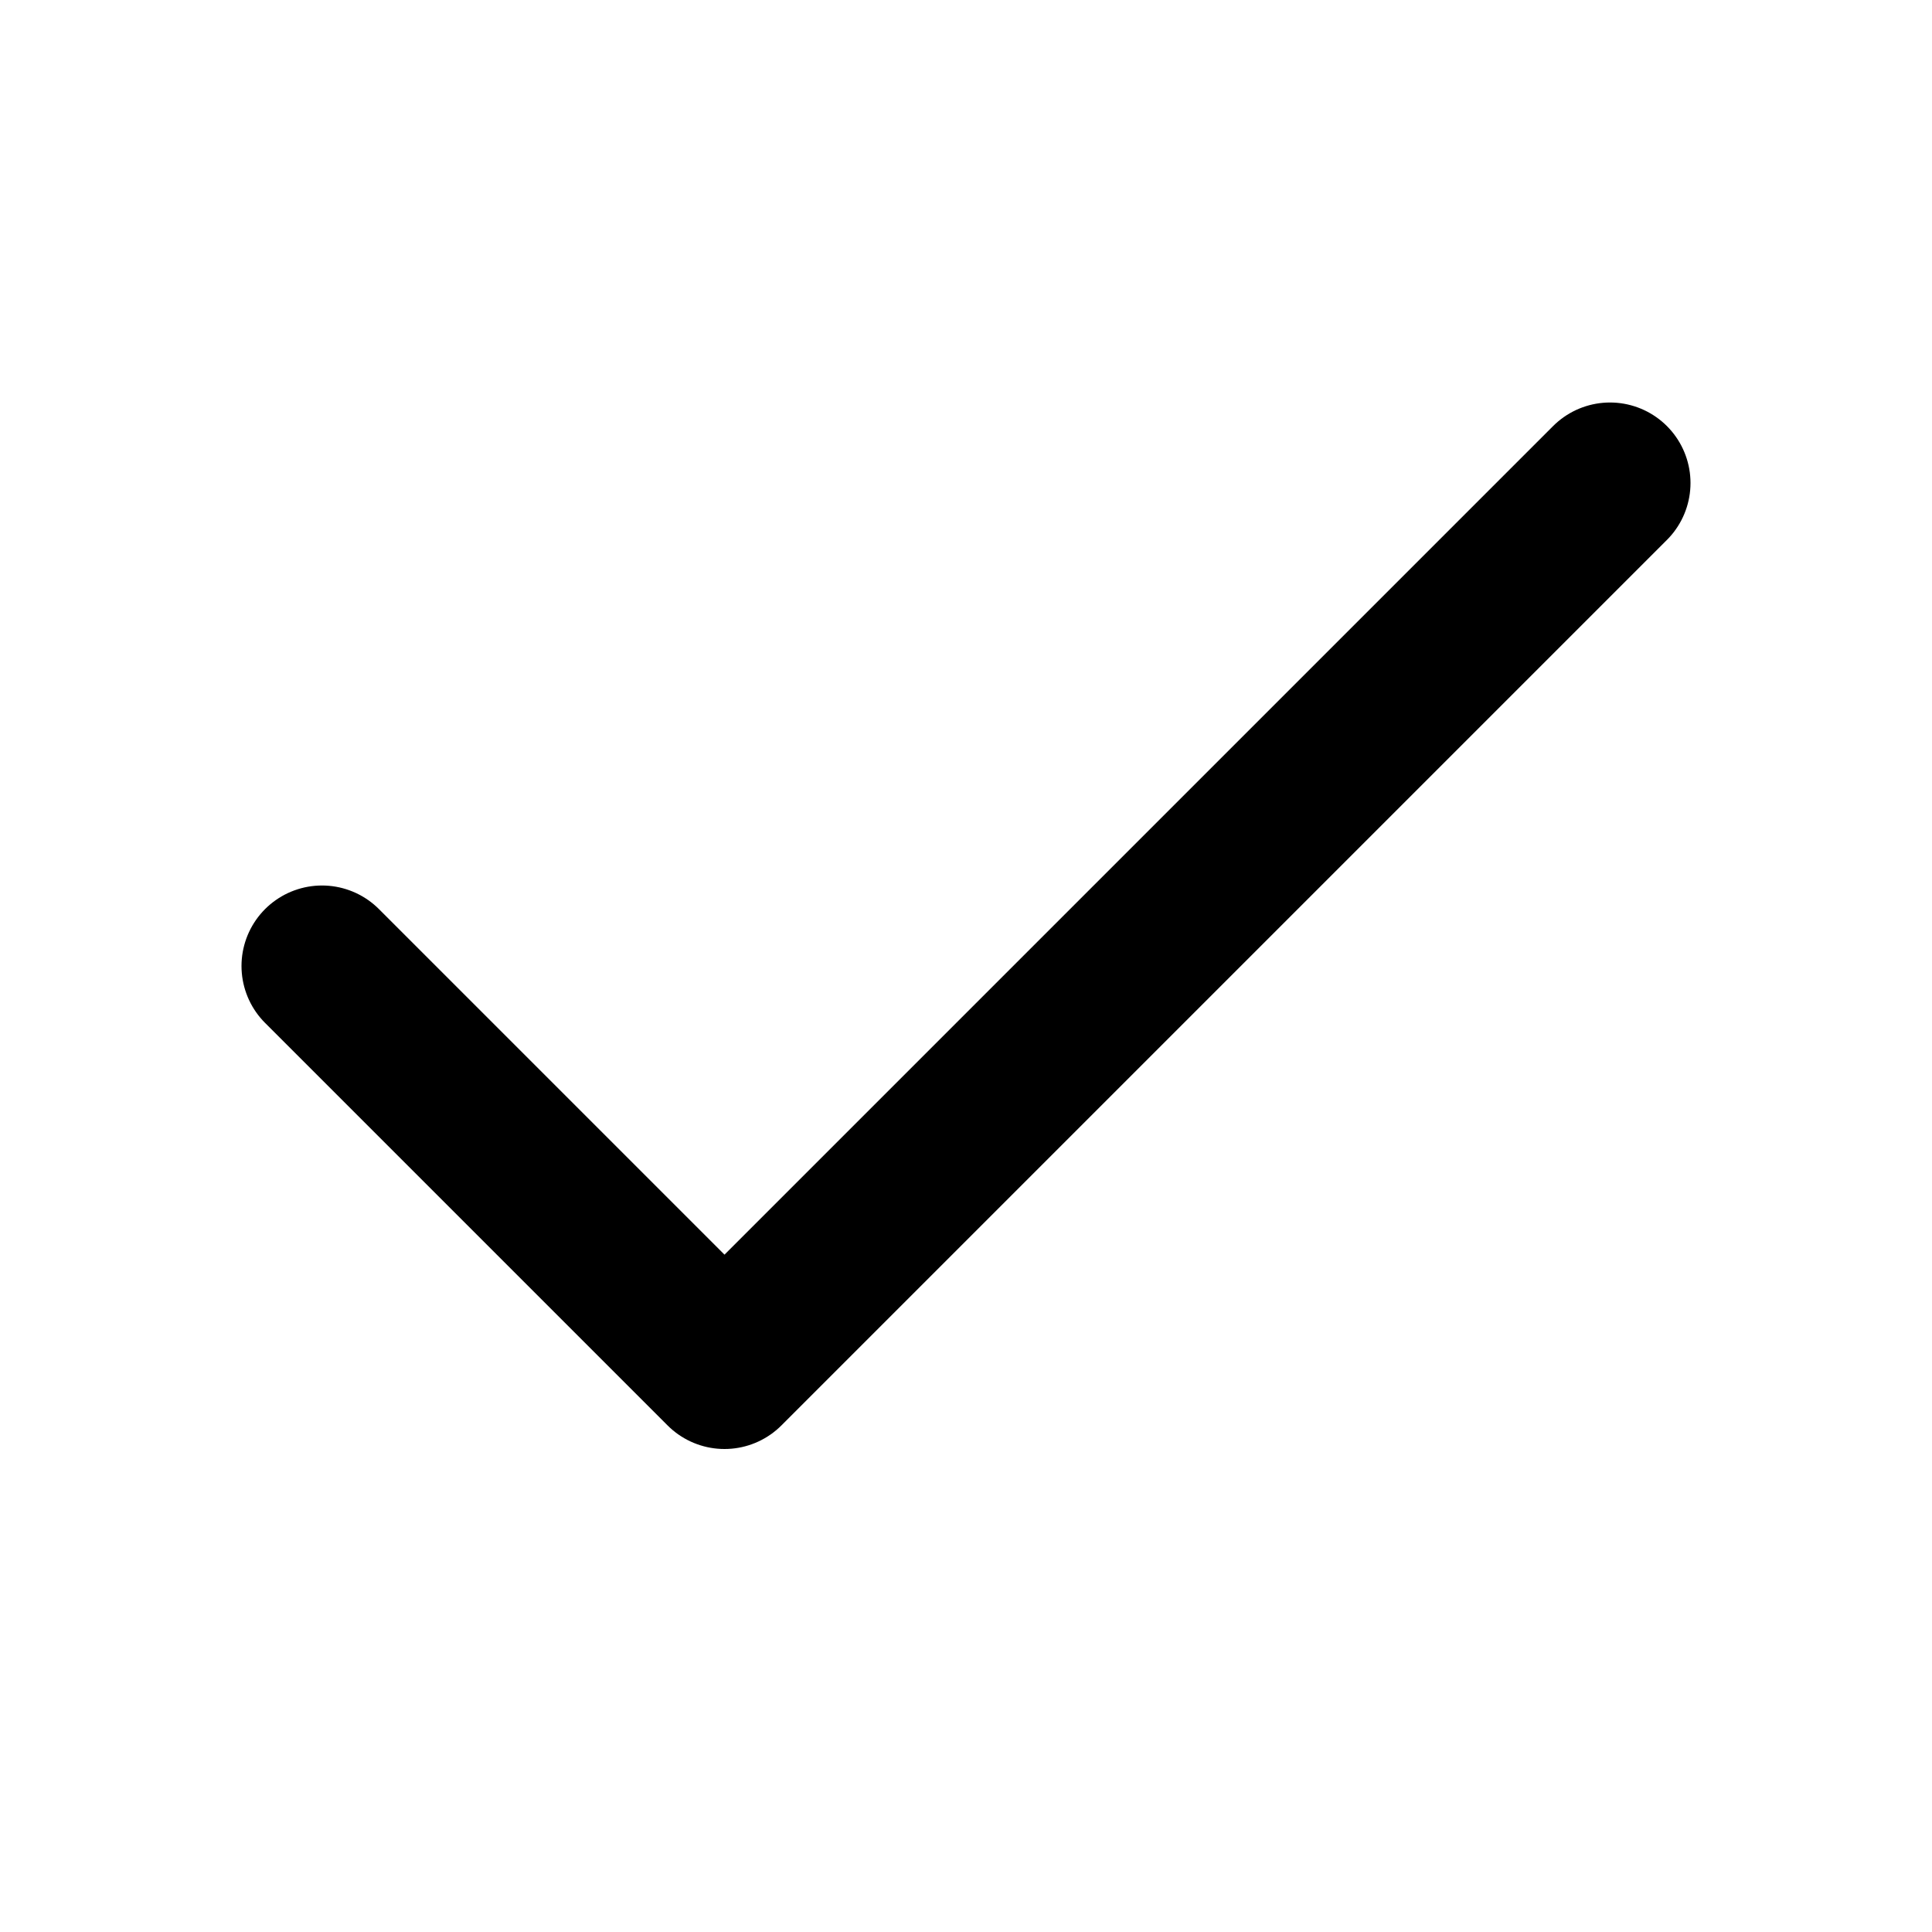
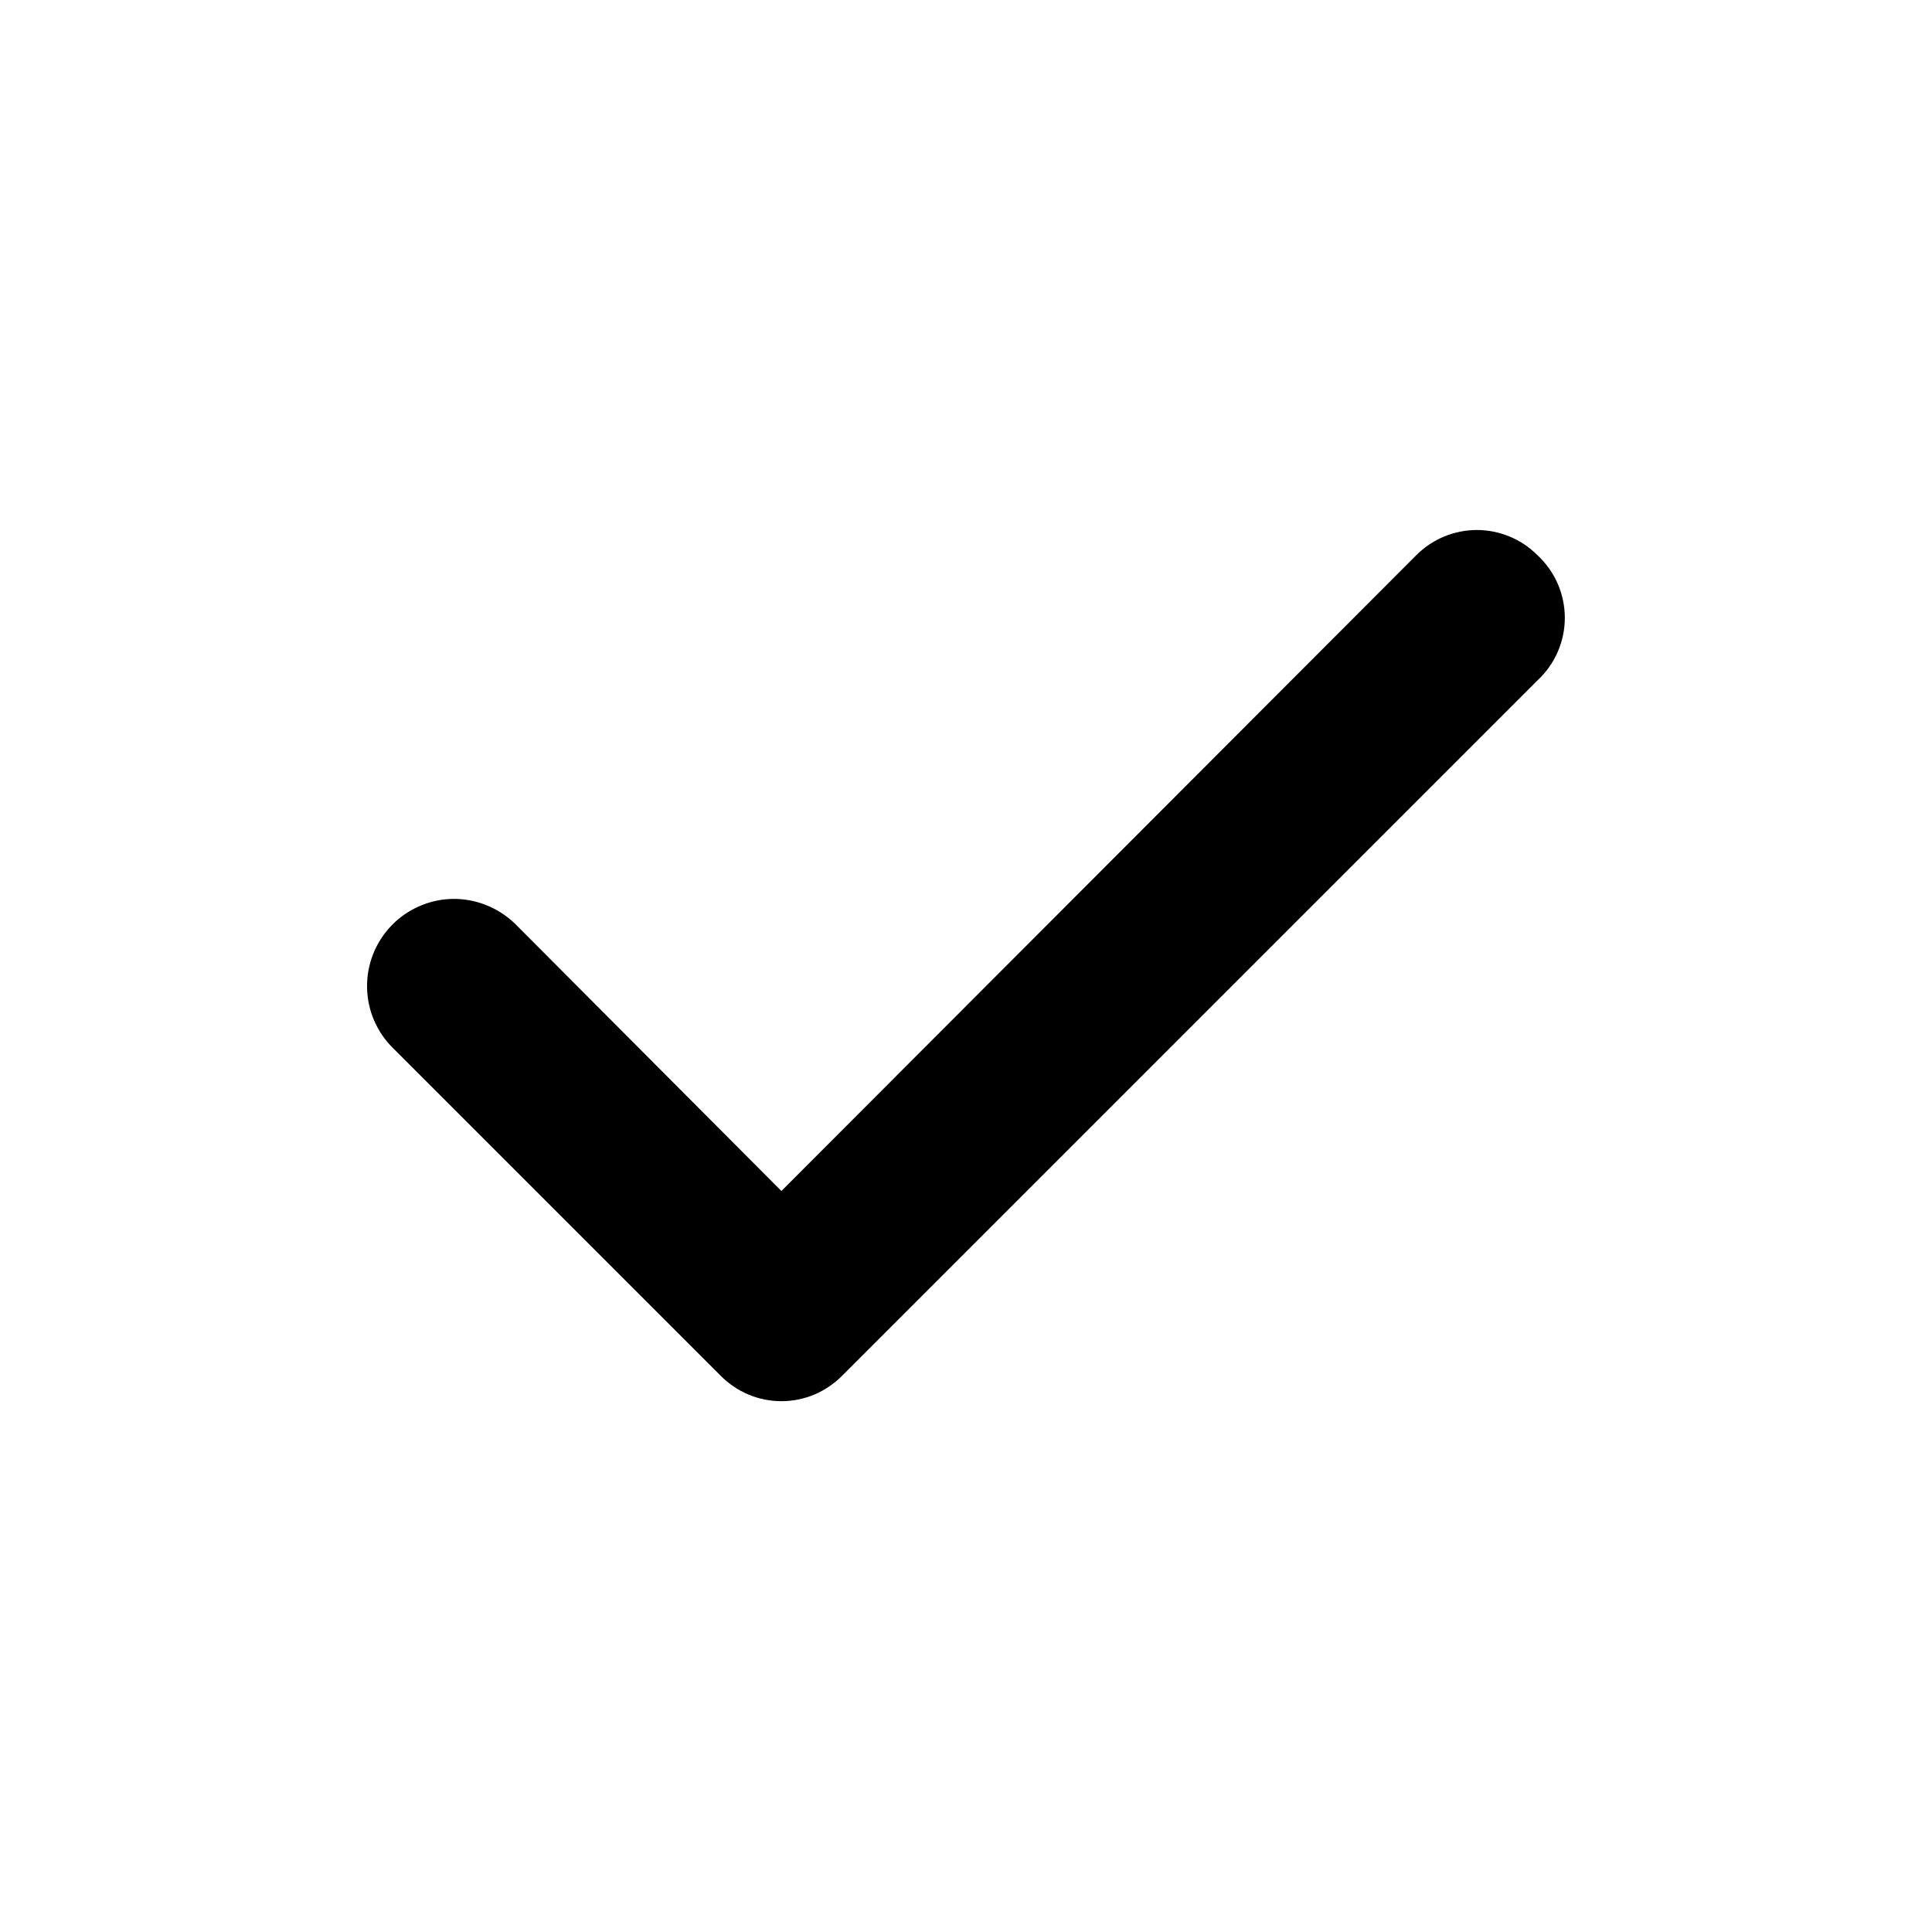
- <svg xmlns="http://www.w3.org/2000/svg" viewBox="0 0 24 24" fill="none" stroke="currentColor" stroke-width="2" stroke-linecap="round" stroke-linejoin="round">
-   <polyline points="20 6 9 17 4 12" />
+ <svg xmlns="http://www.w3.org/2000/svg" viewBox="0.56 0.58 18.89 18.89" fill="none">
+   <path d="M15.592 6.008C15.514 5.93 15.422 5.868 15.32 5.826C15.219 5.784 15.11 5.762 15 5.762C14.89 5.762 14.781 5.784 14.68 5.826C14.578 5.868 14.486 5.93 14.408 6.008L8.2 12.225L5.592 9.608C5.511 9.531 5.416 9.47 5.312 9.429C5.208 9.388 5.097 9.367 4.985 9.369C4.873 9.371 4.763 9.395 4.661 9.44C4.558 9.484 4.465 9.549 4.388 9.629C4.31 9.71 4.249 9.805 4.208 9.909C4.167 10.013 4.147 10.124 4.149 10.236C4.151 10.347 4.174 10.458 4.219 10.56C4.264 10.663 4.328 10.756 4.408 10.833L7.608 14.033C7.686 14.111 7.778 14.173 7.88 14.216C7.981 14.258 8.09 14.28 8.2 14.28C8.31 14.28 8.419 14.258 8.521 14.216C8.622 14.173 8.714 14.111 8.792 14.033L15.592 7.233C15.676 7.155 15.744 7.061 15.79 6.955C15.836 6.85 15.86 6.736 15.86 6.621C15.86 6.506 15.836 6.392 15.79 6.286C15.744 6.181 15.676 6.086 15.592 6.008Z" fill="currentColor" />
</svg>
